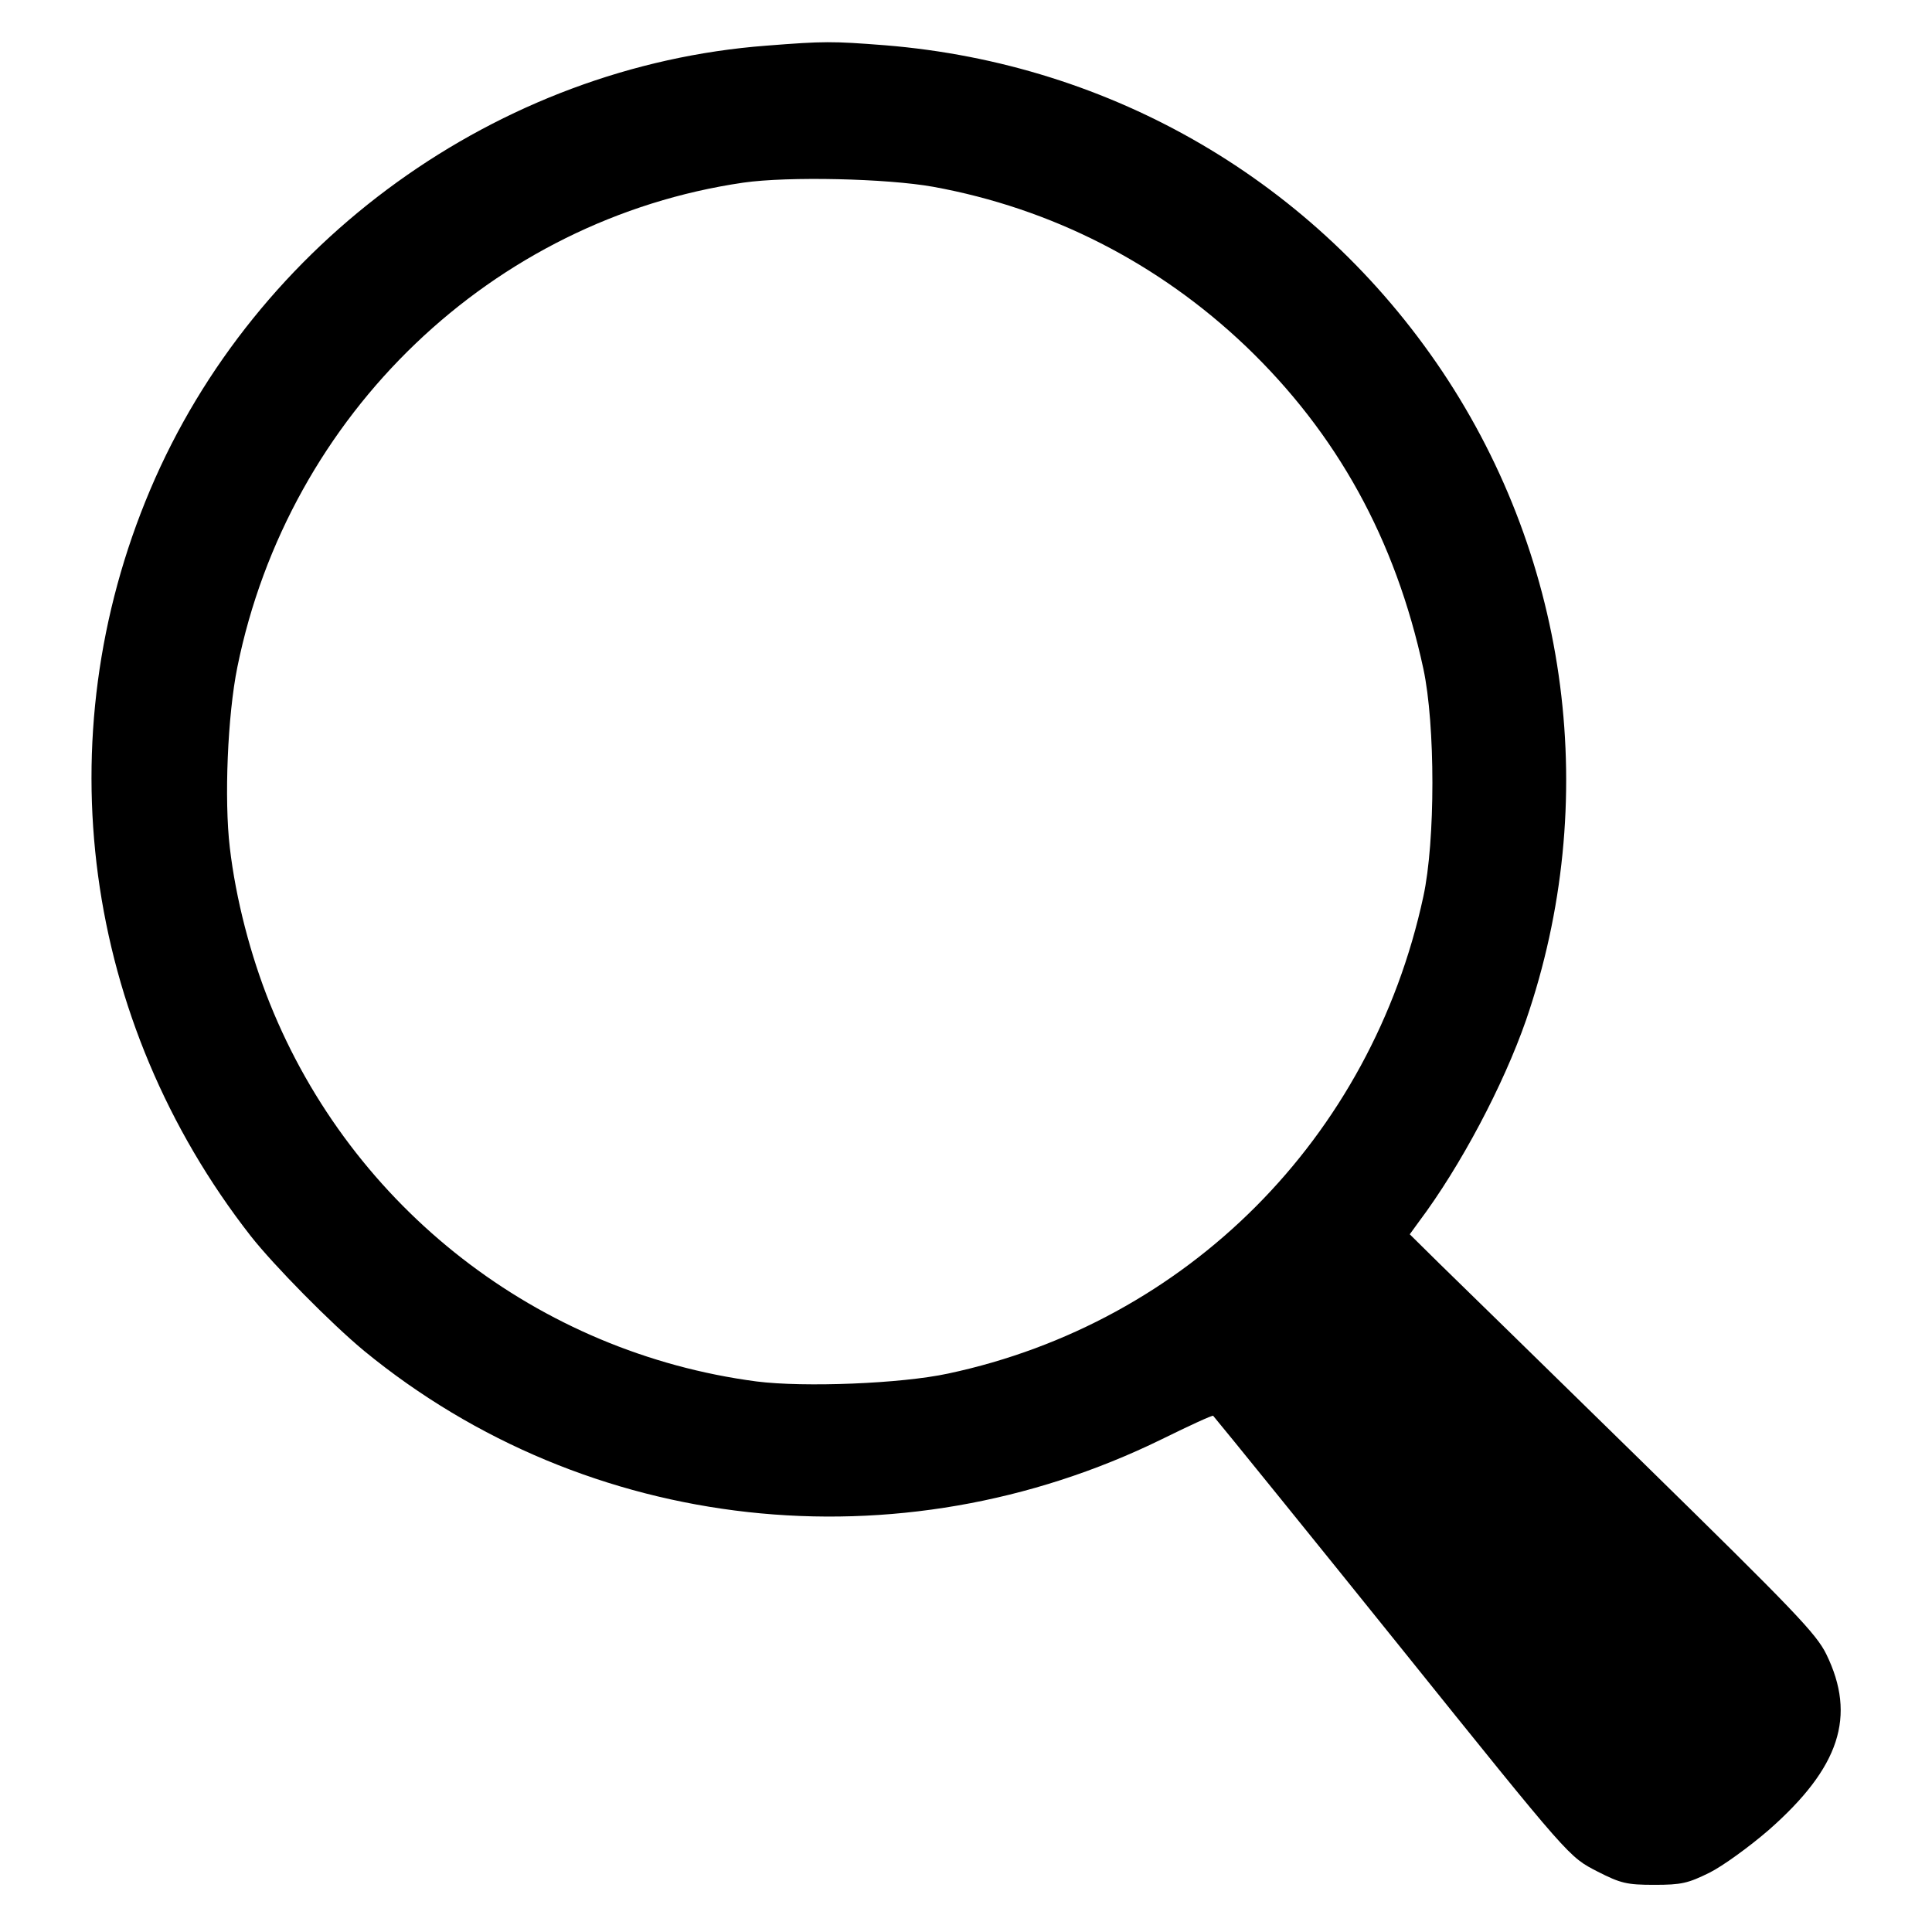
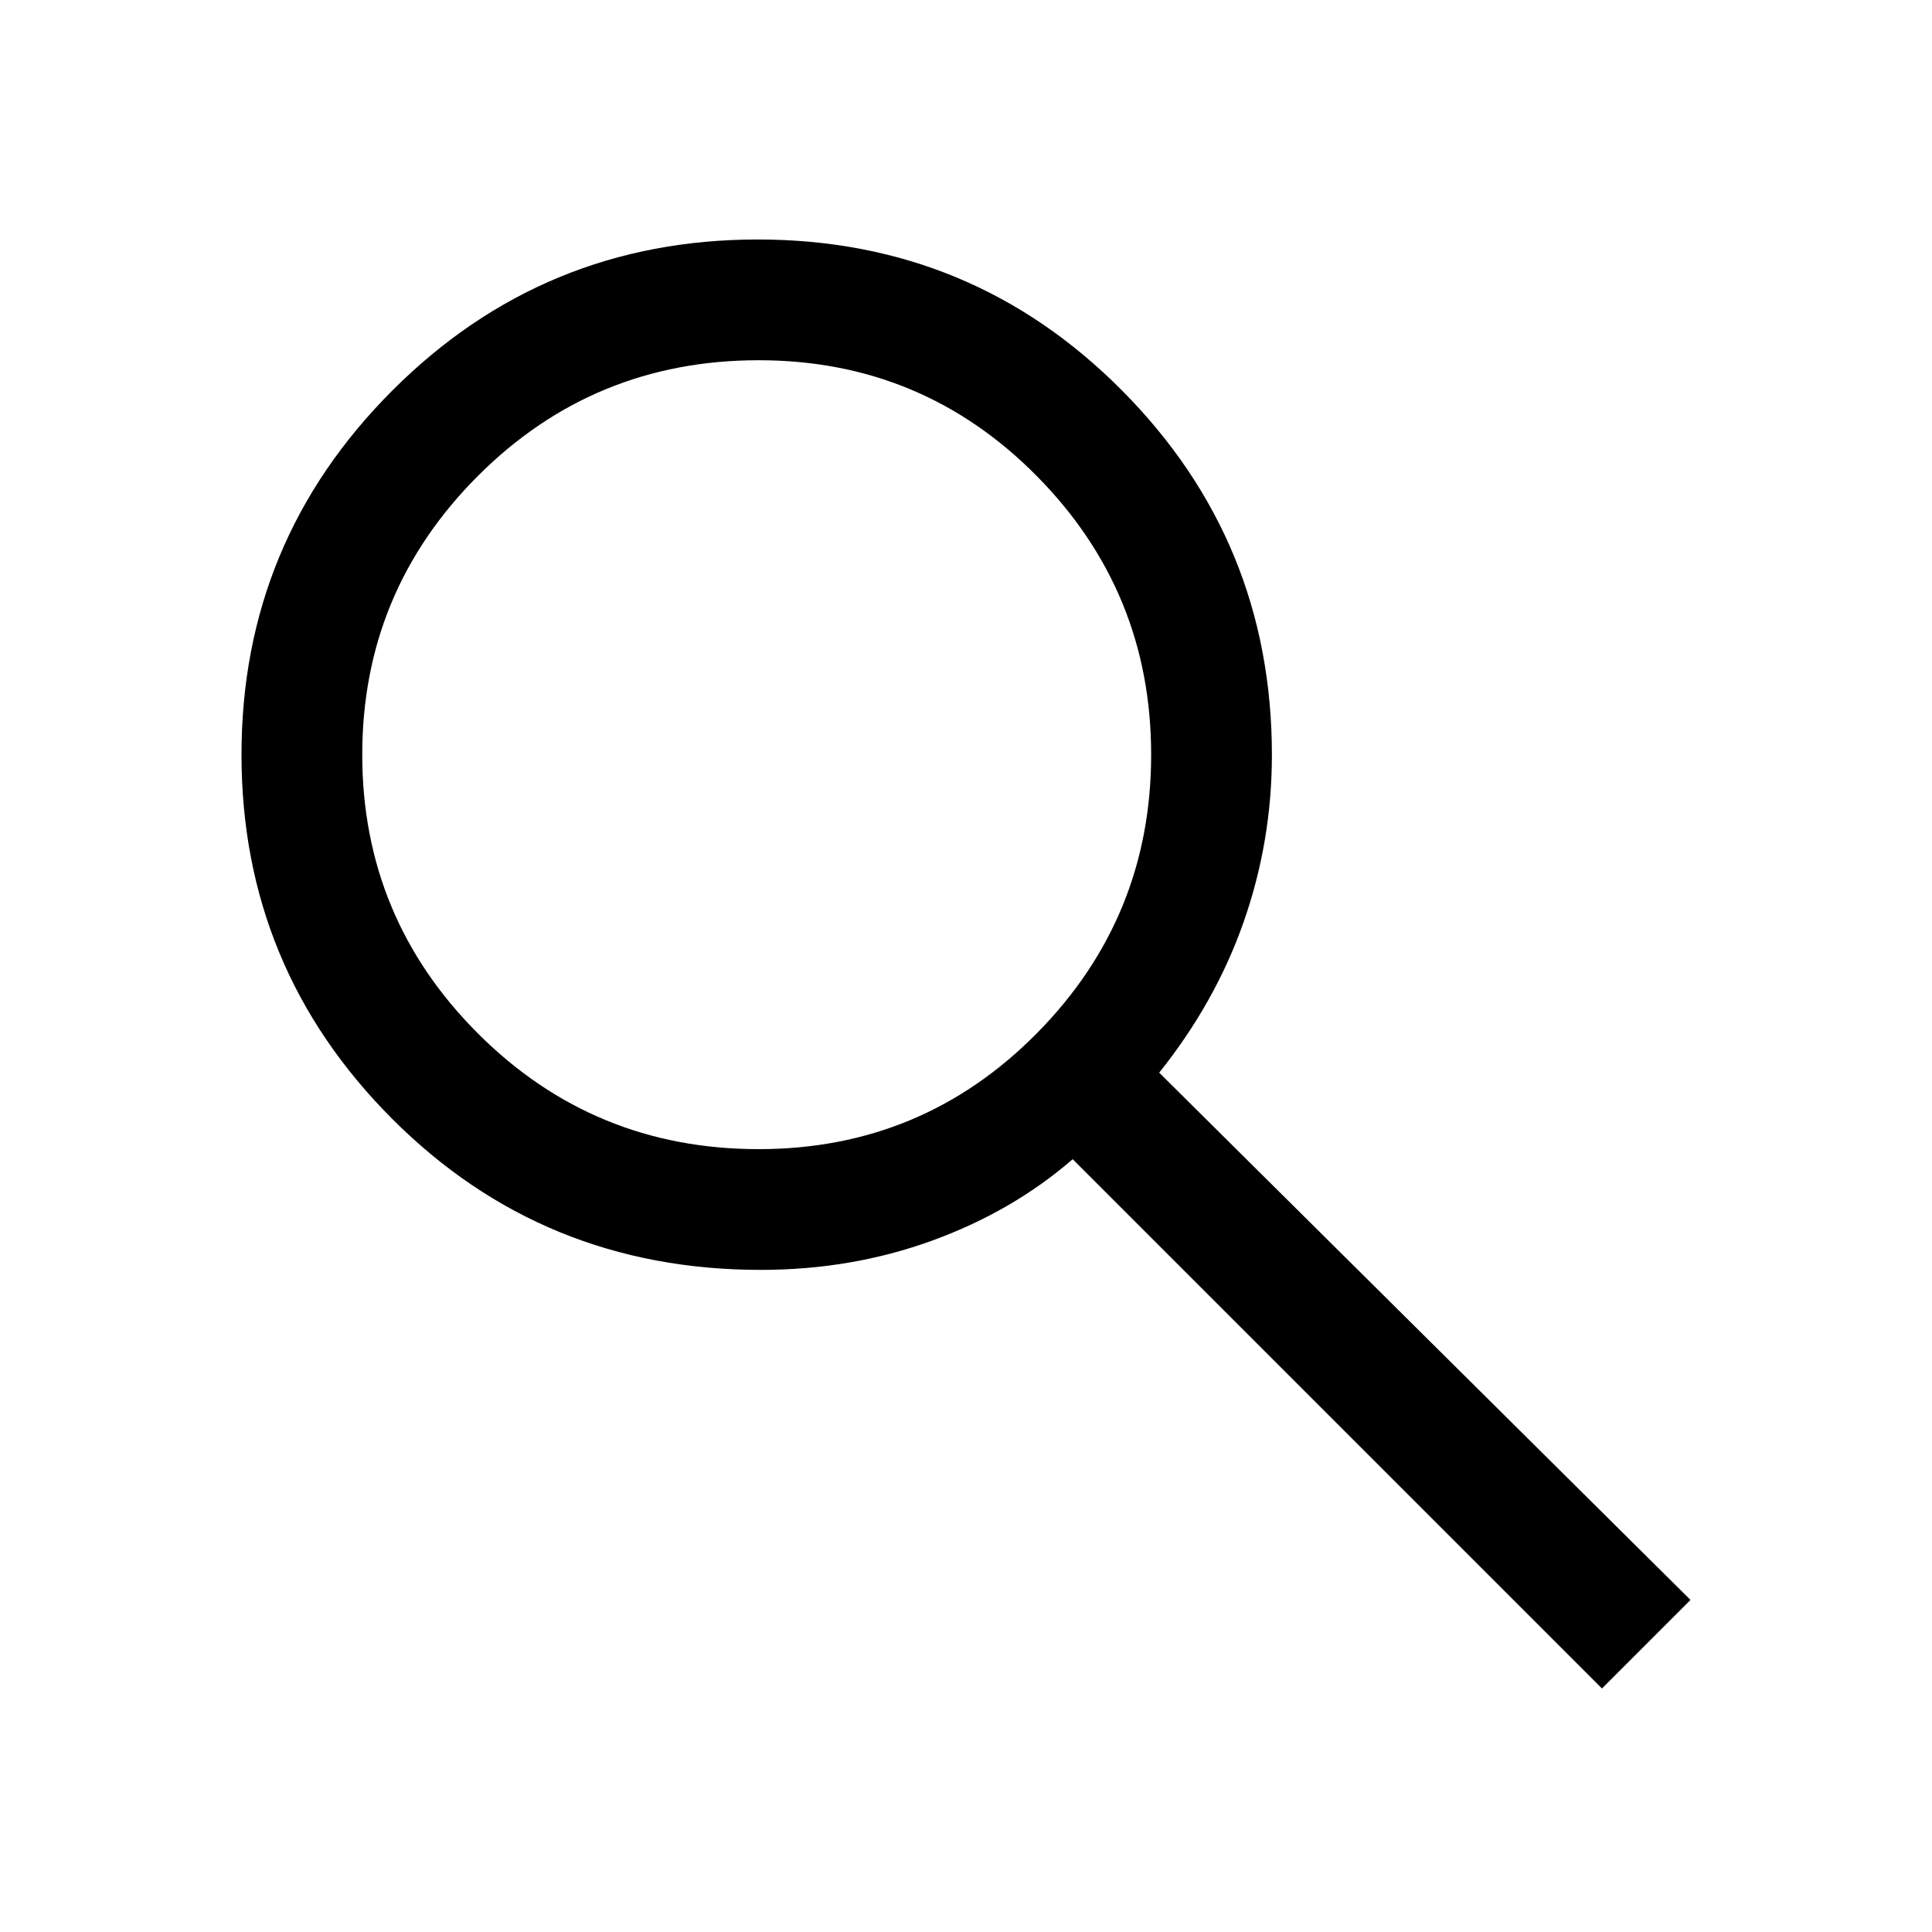
- <svg xmlns="http://www.w3.org/2000/svg" version="1.0" width="512pt" height="512pt" viewBox="0 0 512 512" preserveAspectRatio="xMidYMid meet">
-   <g transform="translate(0,512) scale(0.1,-0.1)" fill="#000000" stroke="none">
-     <path d="M2031 4999 c-711 -54 -1354 -518 -1633 -1177 -279 -659 -178 -1408 266 -1977 62 -79 214 -233 301 -305 591 -485 1416 -576 2114 -234 73 36 134 64 136 62 19 -22 287 -353 492 -608 459 -571 450 -560 527 -600 61 -31 77 -35 150 -35 72 0 89 4 146 32 36 18 106 69 157 113 189 166 233 302 153 466 -27 55 -85 115 -488 510 -251 246 -493 482 -537 525 l-79 78 24 33 c111 148 224 362 284 534 199 578 116 1215 -222 1720 -336 501 -873 815 -1476 864 -141 11 -162 11 -315 -1z m442 -374 c313 -57 597 -202 829 -423 241 -231 396 -511 470 -854 32 -149 32 -457 0 -604 -138 -640 -626 -1129 -1259 -1264 -125 -27 -382 -37 -508 -21 -578 76 -1072 459 -1290 1002 -51 127 -90 276 -106 413 -15 127 -6 350 20 478 136 671 676 1187 1341 1284 119 17 380 11 503 -11z" />
-   </g>
+ <svg xmlns="http://www.w3.org/2000/svg" height="48px" viewBox="0 -960 960 960" width="48px" fill="#000000">
+   <path d="M796-121 533-384q-30 26-69.96 40.5Q423.08-329 378-329q-108.16 0-183.08-75Q120-479 120-585t75-181q75-75 181.5-75t181 75Q632-691 632-584.85 632-542 618-502q-14 40-42 75l264 262-44 44ZM377-389q81.25 0 138.13-57.5Q572-504 572-585t-56.87-138.5Q458.25-781 377-781q-82.08 0-139.54 57.5Q180-666 180-585t57.46 138.5Q294.92-389 377-389Z" />
</svg>
